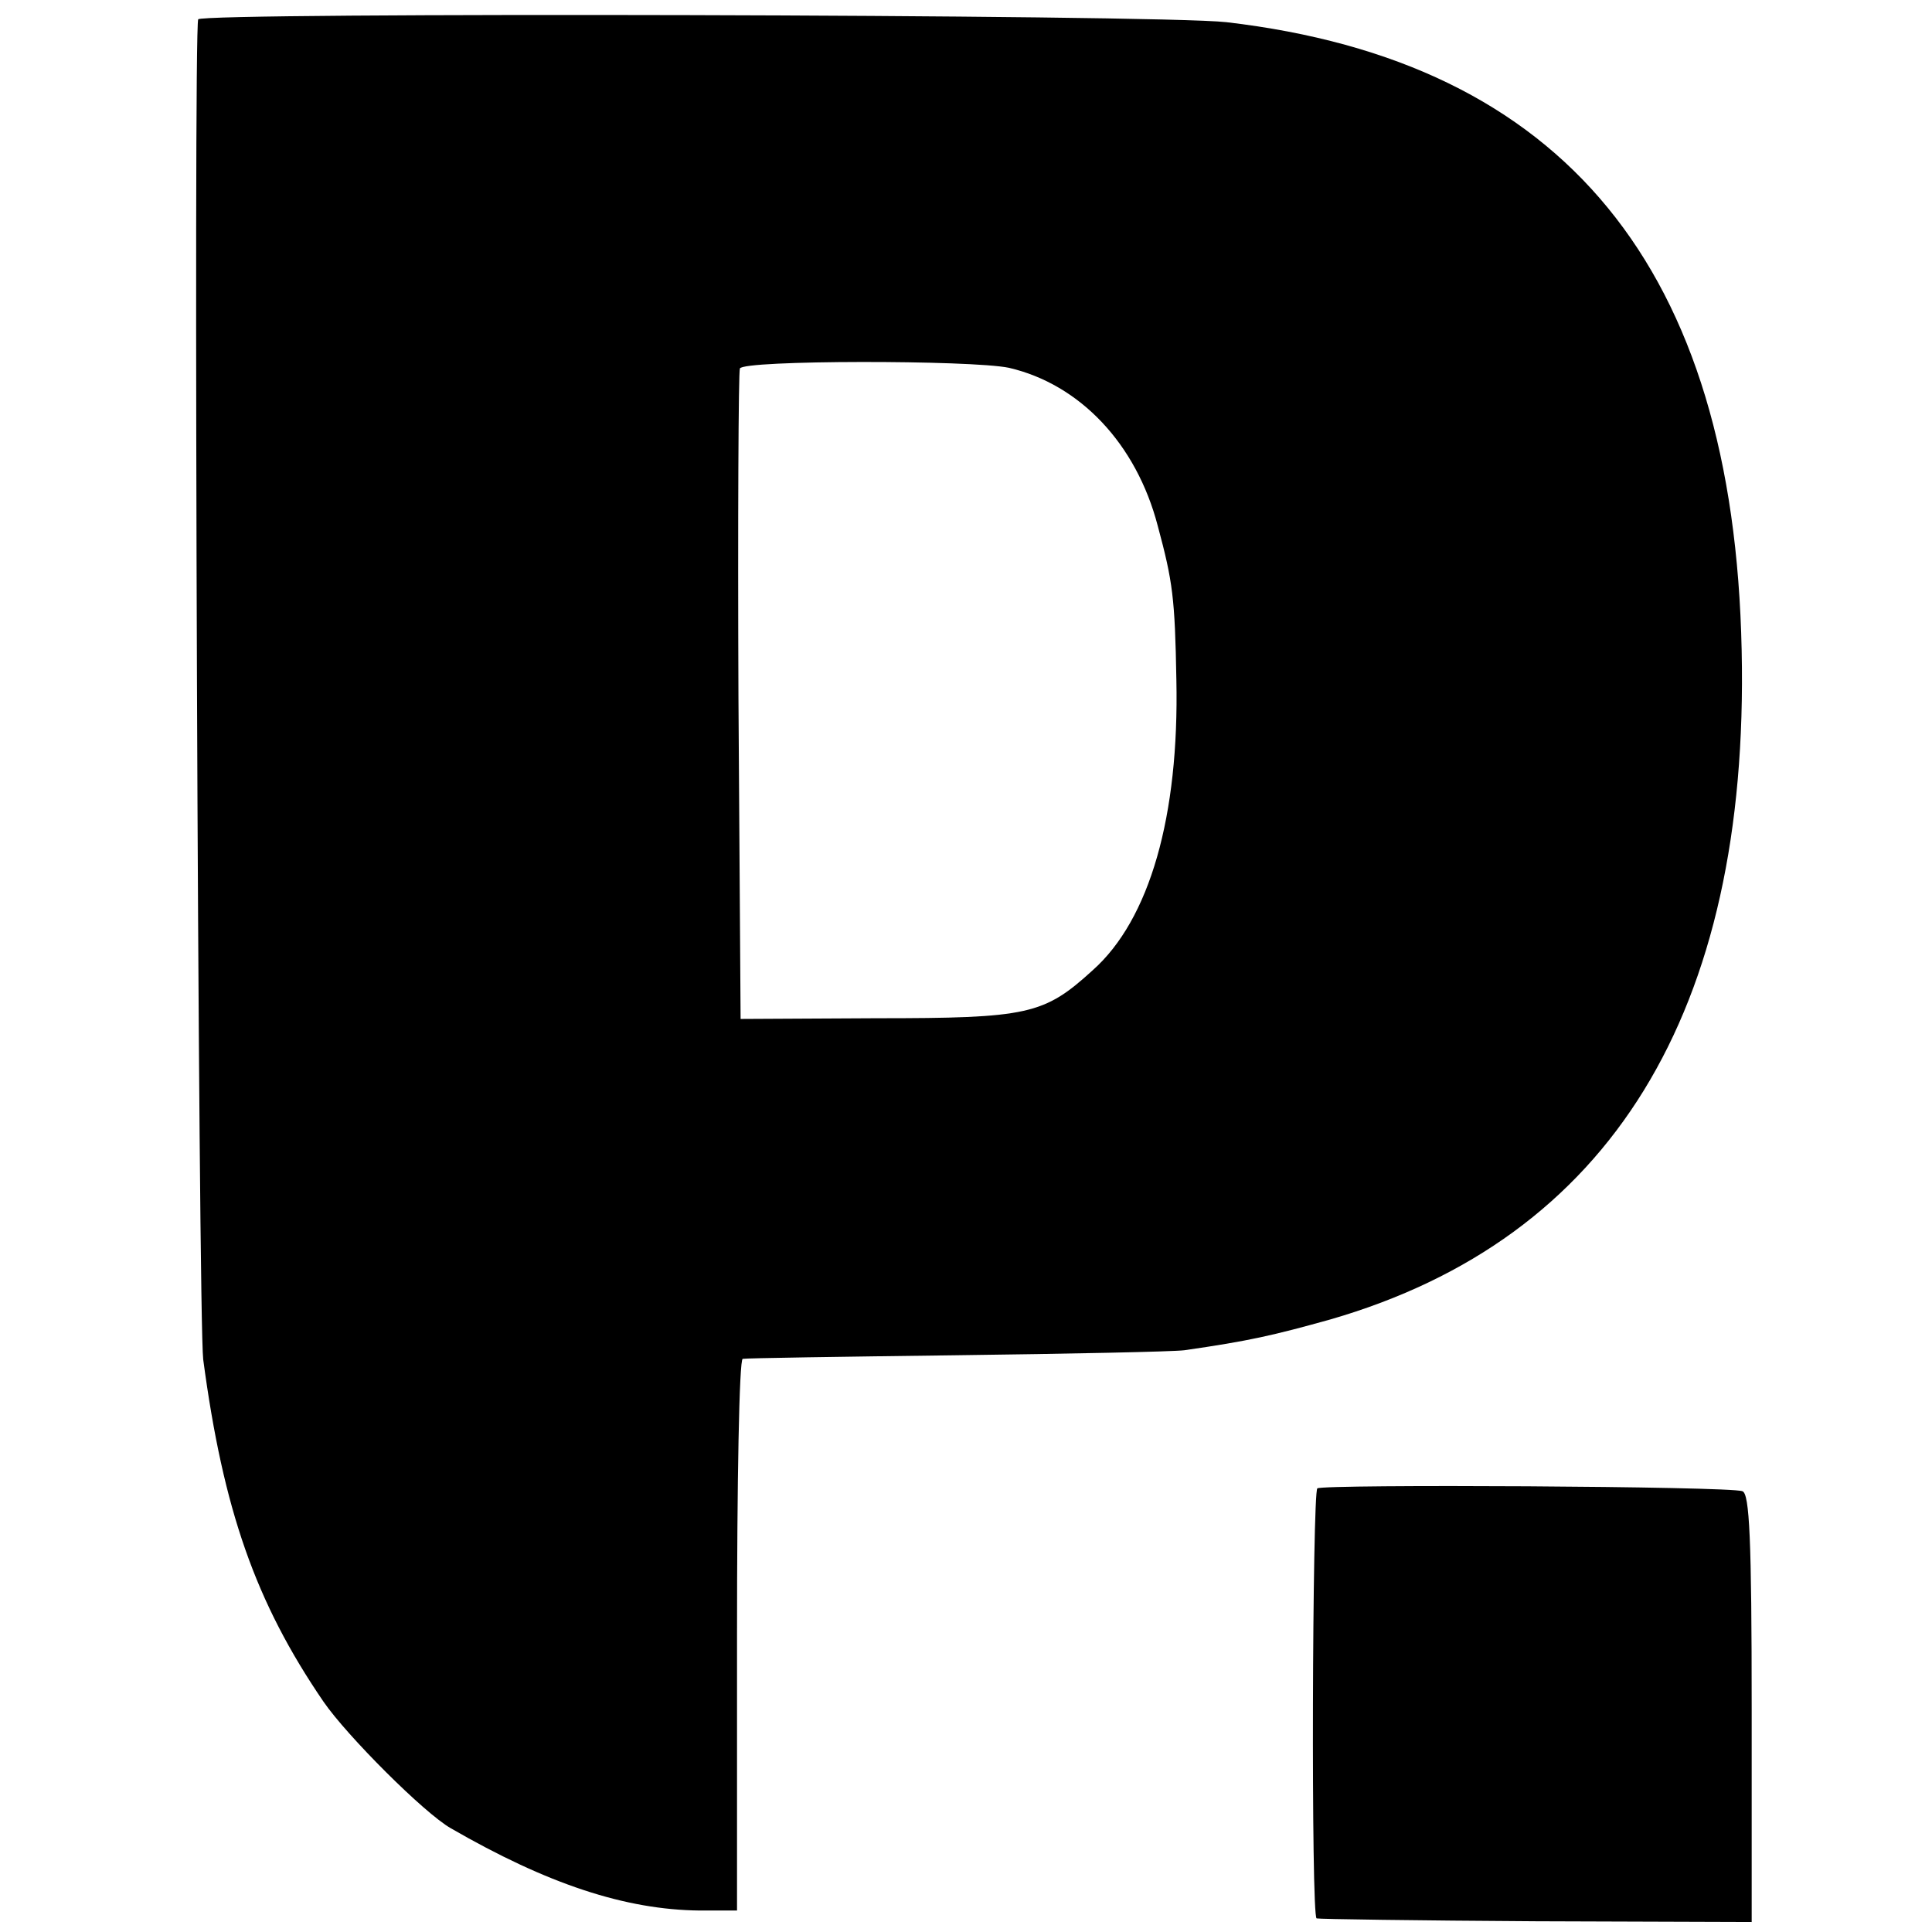
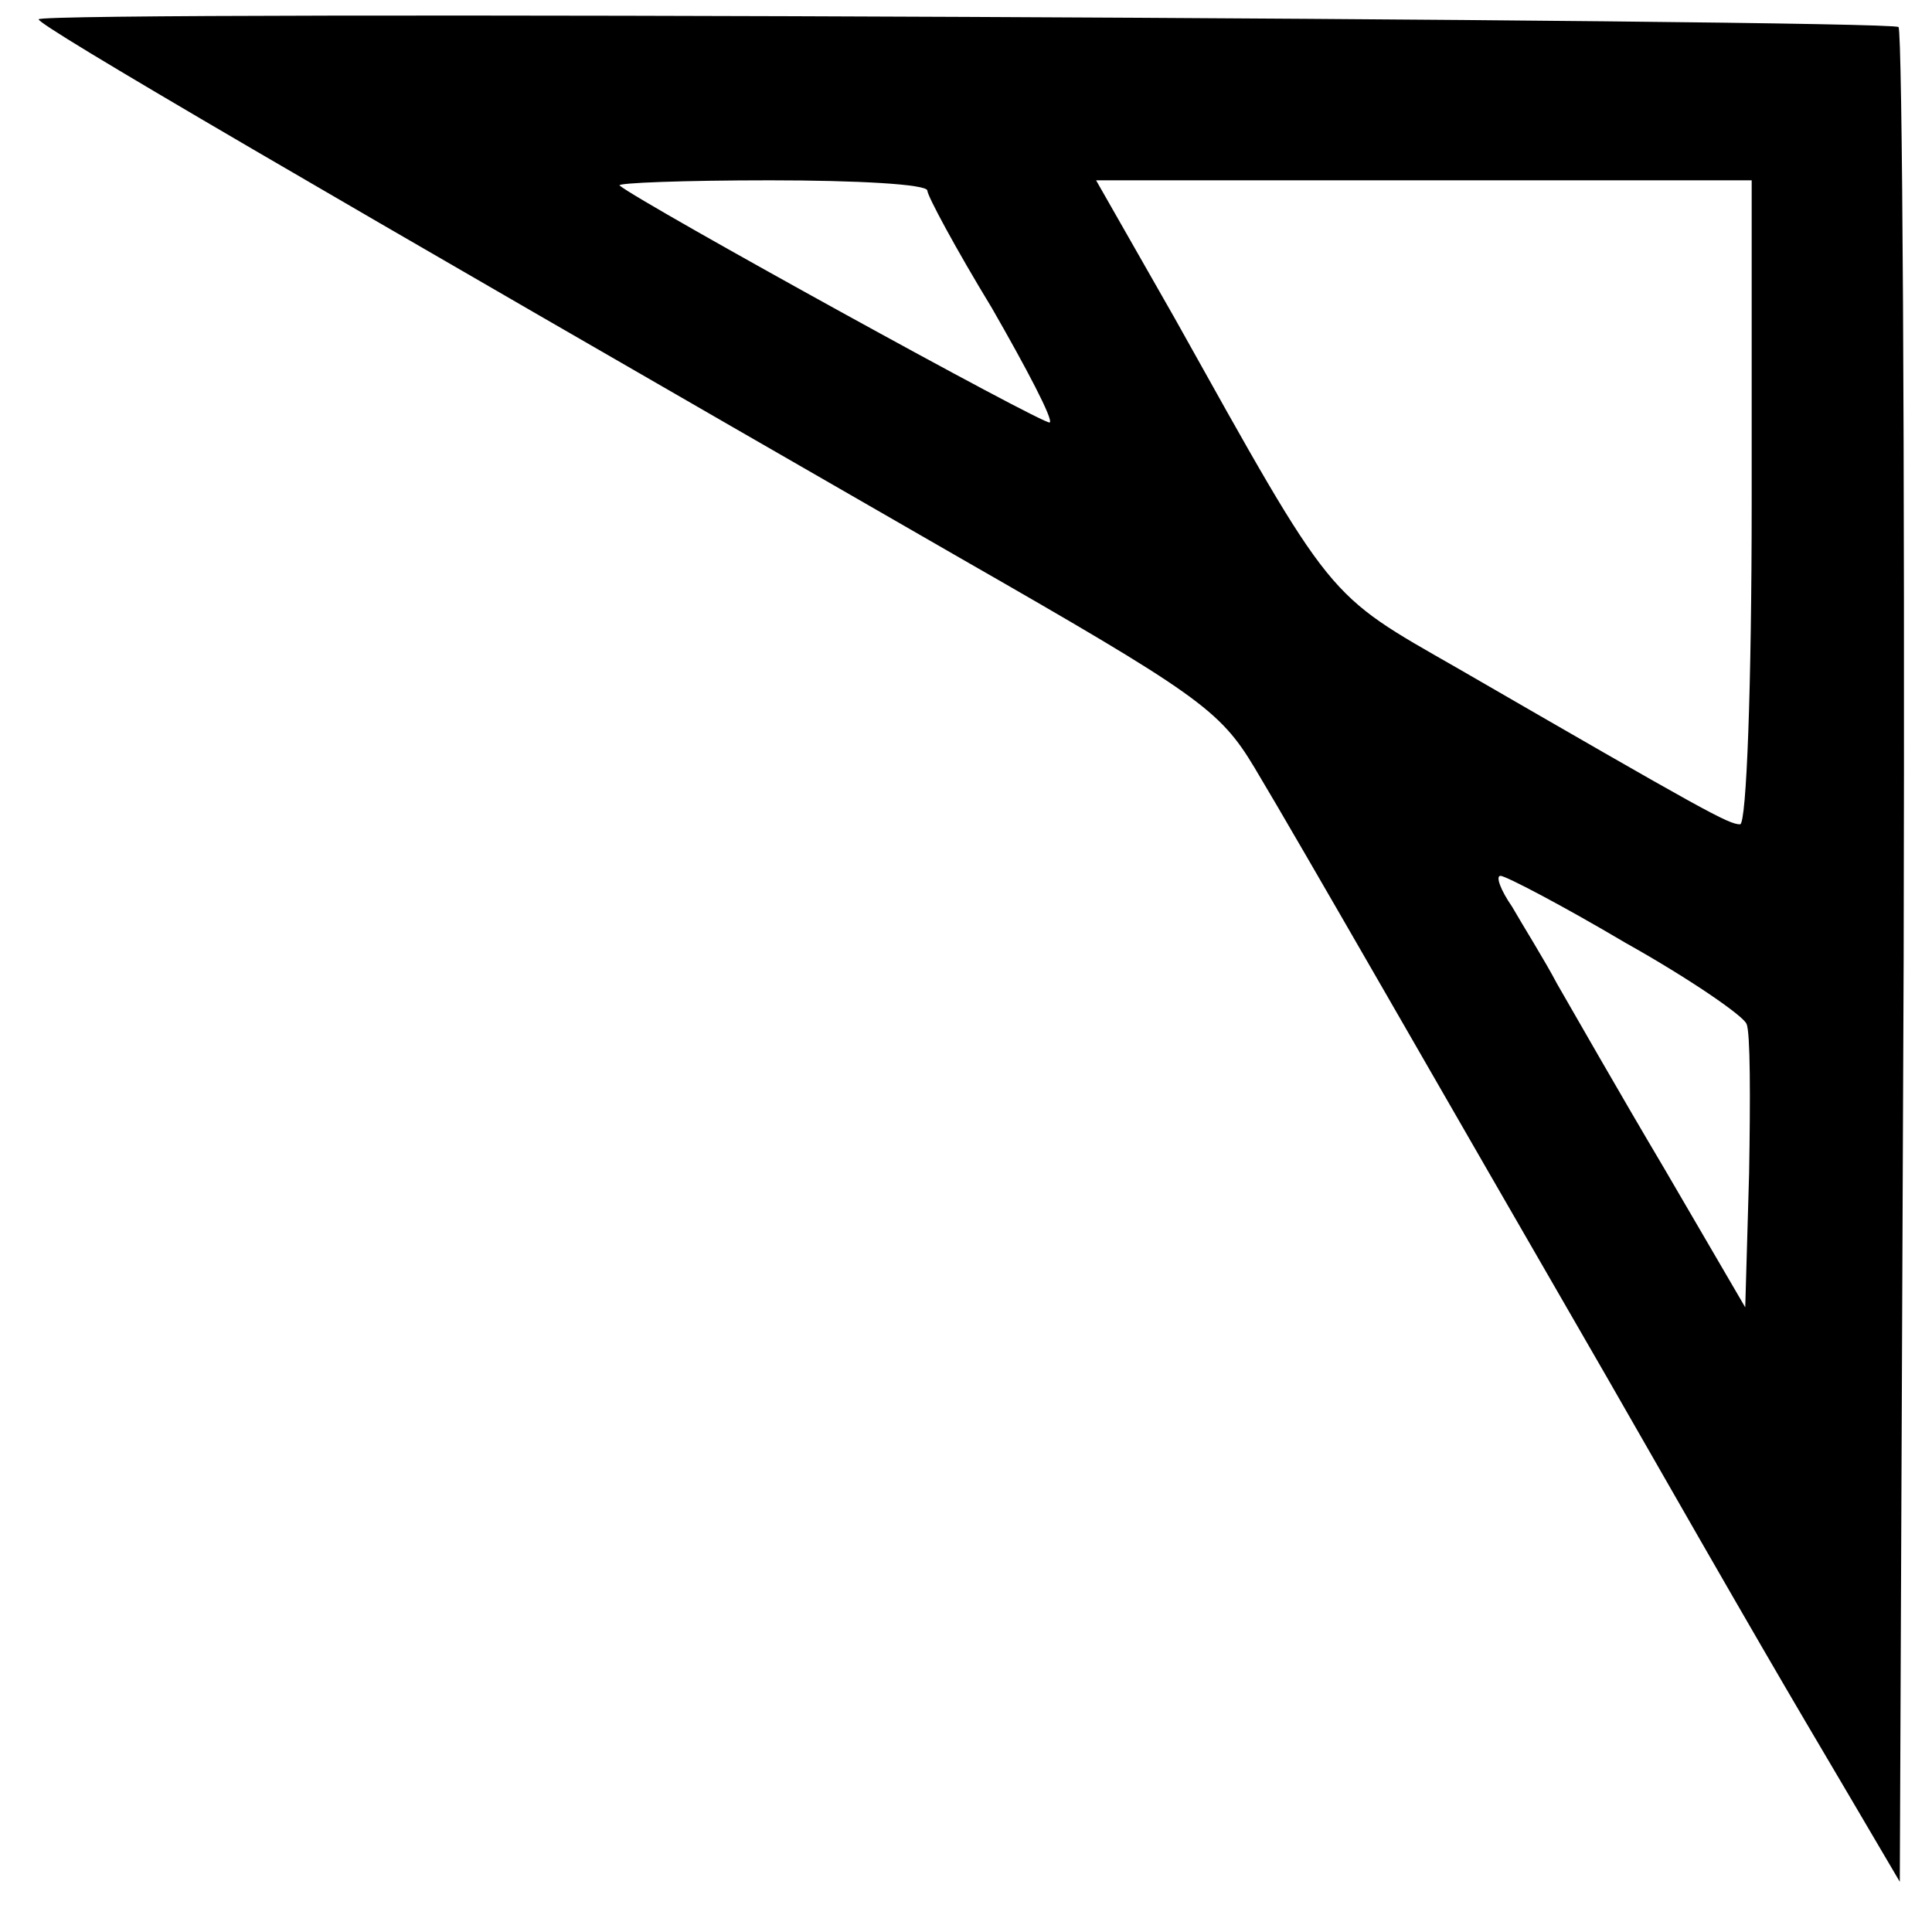
- <svg xmlns="http://www.w3.org/2000/svg" version="1.0" width="270pt" height="270pt" viewBox="0 0 270 270" preserveAspectRatio="xMidYMid meet">
-   <g transform="translate(0,270) scale(0.1,-0.1)" fill="#000000" stroke="none">
-     <path d="M277 2673 c-7 -15 0 -1817 7 -1873 28 -210 73 -339 168 -478 33 -48 141 -156 178 -177 135 -78 244 -114 348 -115 l52 0 0 385 c0 212 3 386 8 386 4 1 138 3 297 5 160 2 304 5 320 7 91 13 125 21 204 43 391 113 586 429 575 935 -11 534 -248 823 -720 878 -96 11 -1431 14 -1437 4z m1133 -487 c99 -23 178 -106 208 -221 21 -78 24 -101 26 -215 4 -190 -37 -335 -117 -406 -68 -62 -90 -67 -302 -67 l-190 -1 -3 450 c-1 247 0 454 2 459 4 12 323 12 376 1z" />
-     <path d="M1841 620 c-7 -6 -9 -599 -1 -601 3 -1 141 -3 307 -4 l301 -1 0 298 c0 237 -3 301 -13 304 -17 7 -585 10 -594 4z" />
+ <svg xmlns="http://www.w3.org/2000/svg" version="1.0" width="150pt" height="150pt" viewBox="0 0 150 150" preserveAspectRatio="xMidYMid meet">
+   <g transform="translate(0,150) scale(0.1,-0.1)" fill="#000000" stroke="none">
+     <path d="M30 1485 c0 -5 204 -124 715 -418 185 -106 202 -118 229 -163 36 -60 148 -256 274 -474 119 -208 138 -240 187 -323 l40 -68 3 717 c1 394 -1 720 -4 723 -6 6 -1444 13 -1444 6z m690 -133 c0 -4 22 -45 50 -91 27 -47 48 -87 45 -89 -3 -3 -317 170 -334 184 -2 2 50 4 117 4 67 0 122 -3 122 -8z m640 -242 c0 -142 -4 -250 -9 -250 -9 0 -27 10 -219 121 -103 59 -96 50 -220 272 l-61 107 254 0 255 0 0 -250z m-98 -342 c50 -28 92 -57 94 -63 3 -6 3 -58 2 -116 l-3 -104 -63 108 c-35 59 -72 124 -83 143 -10 19 -27 46 -35 60 -9 13 -13 24 -9 24 4 0 48 -23 97 -52z" />
  </g>
</svg>
